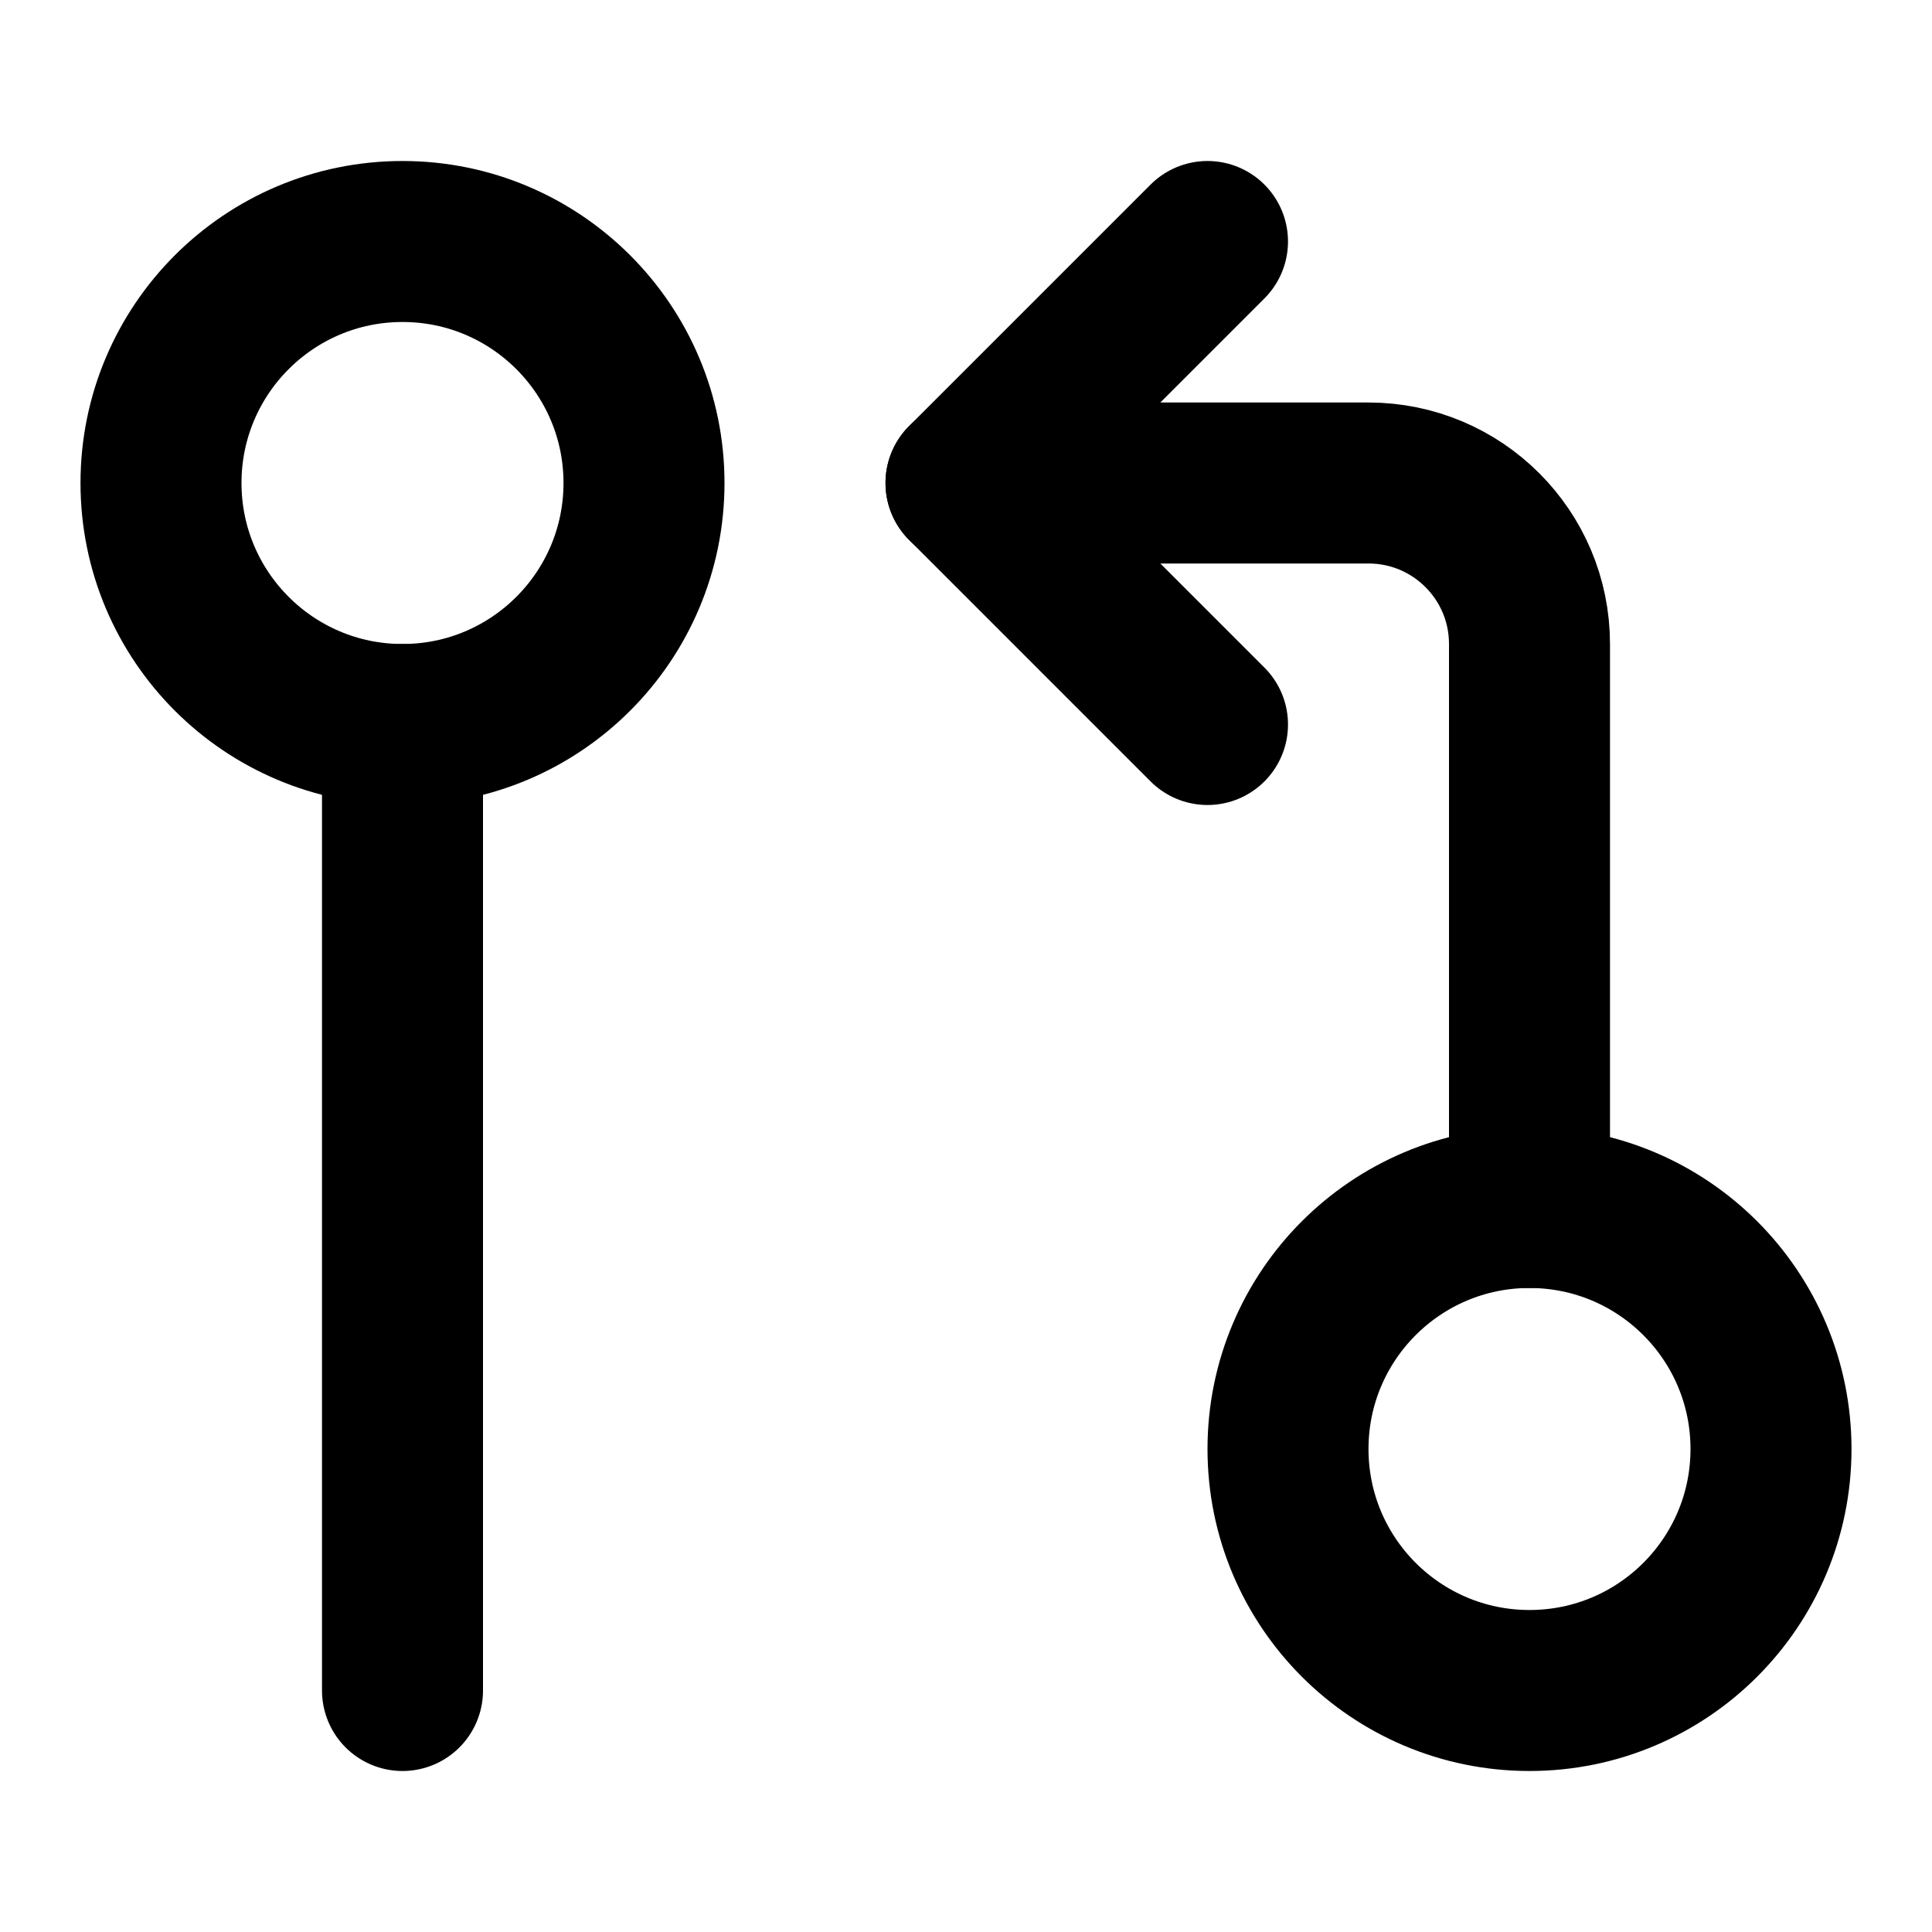
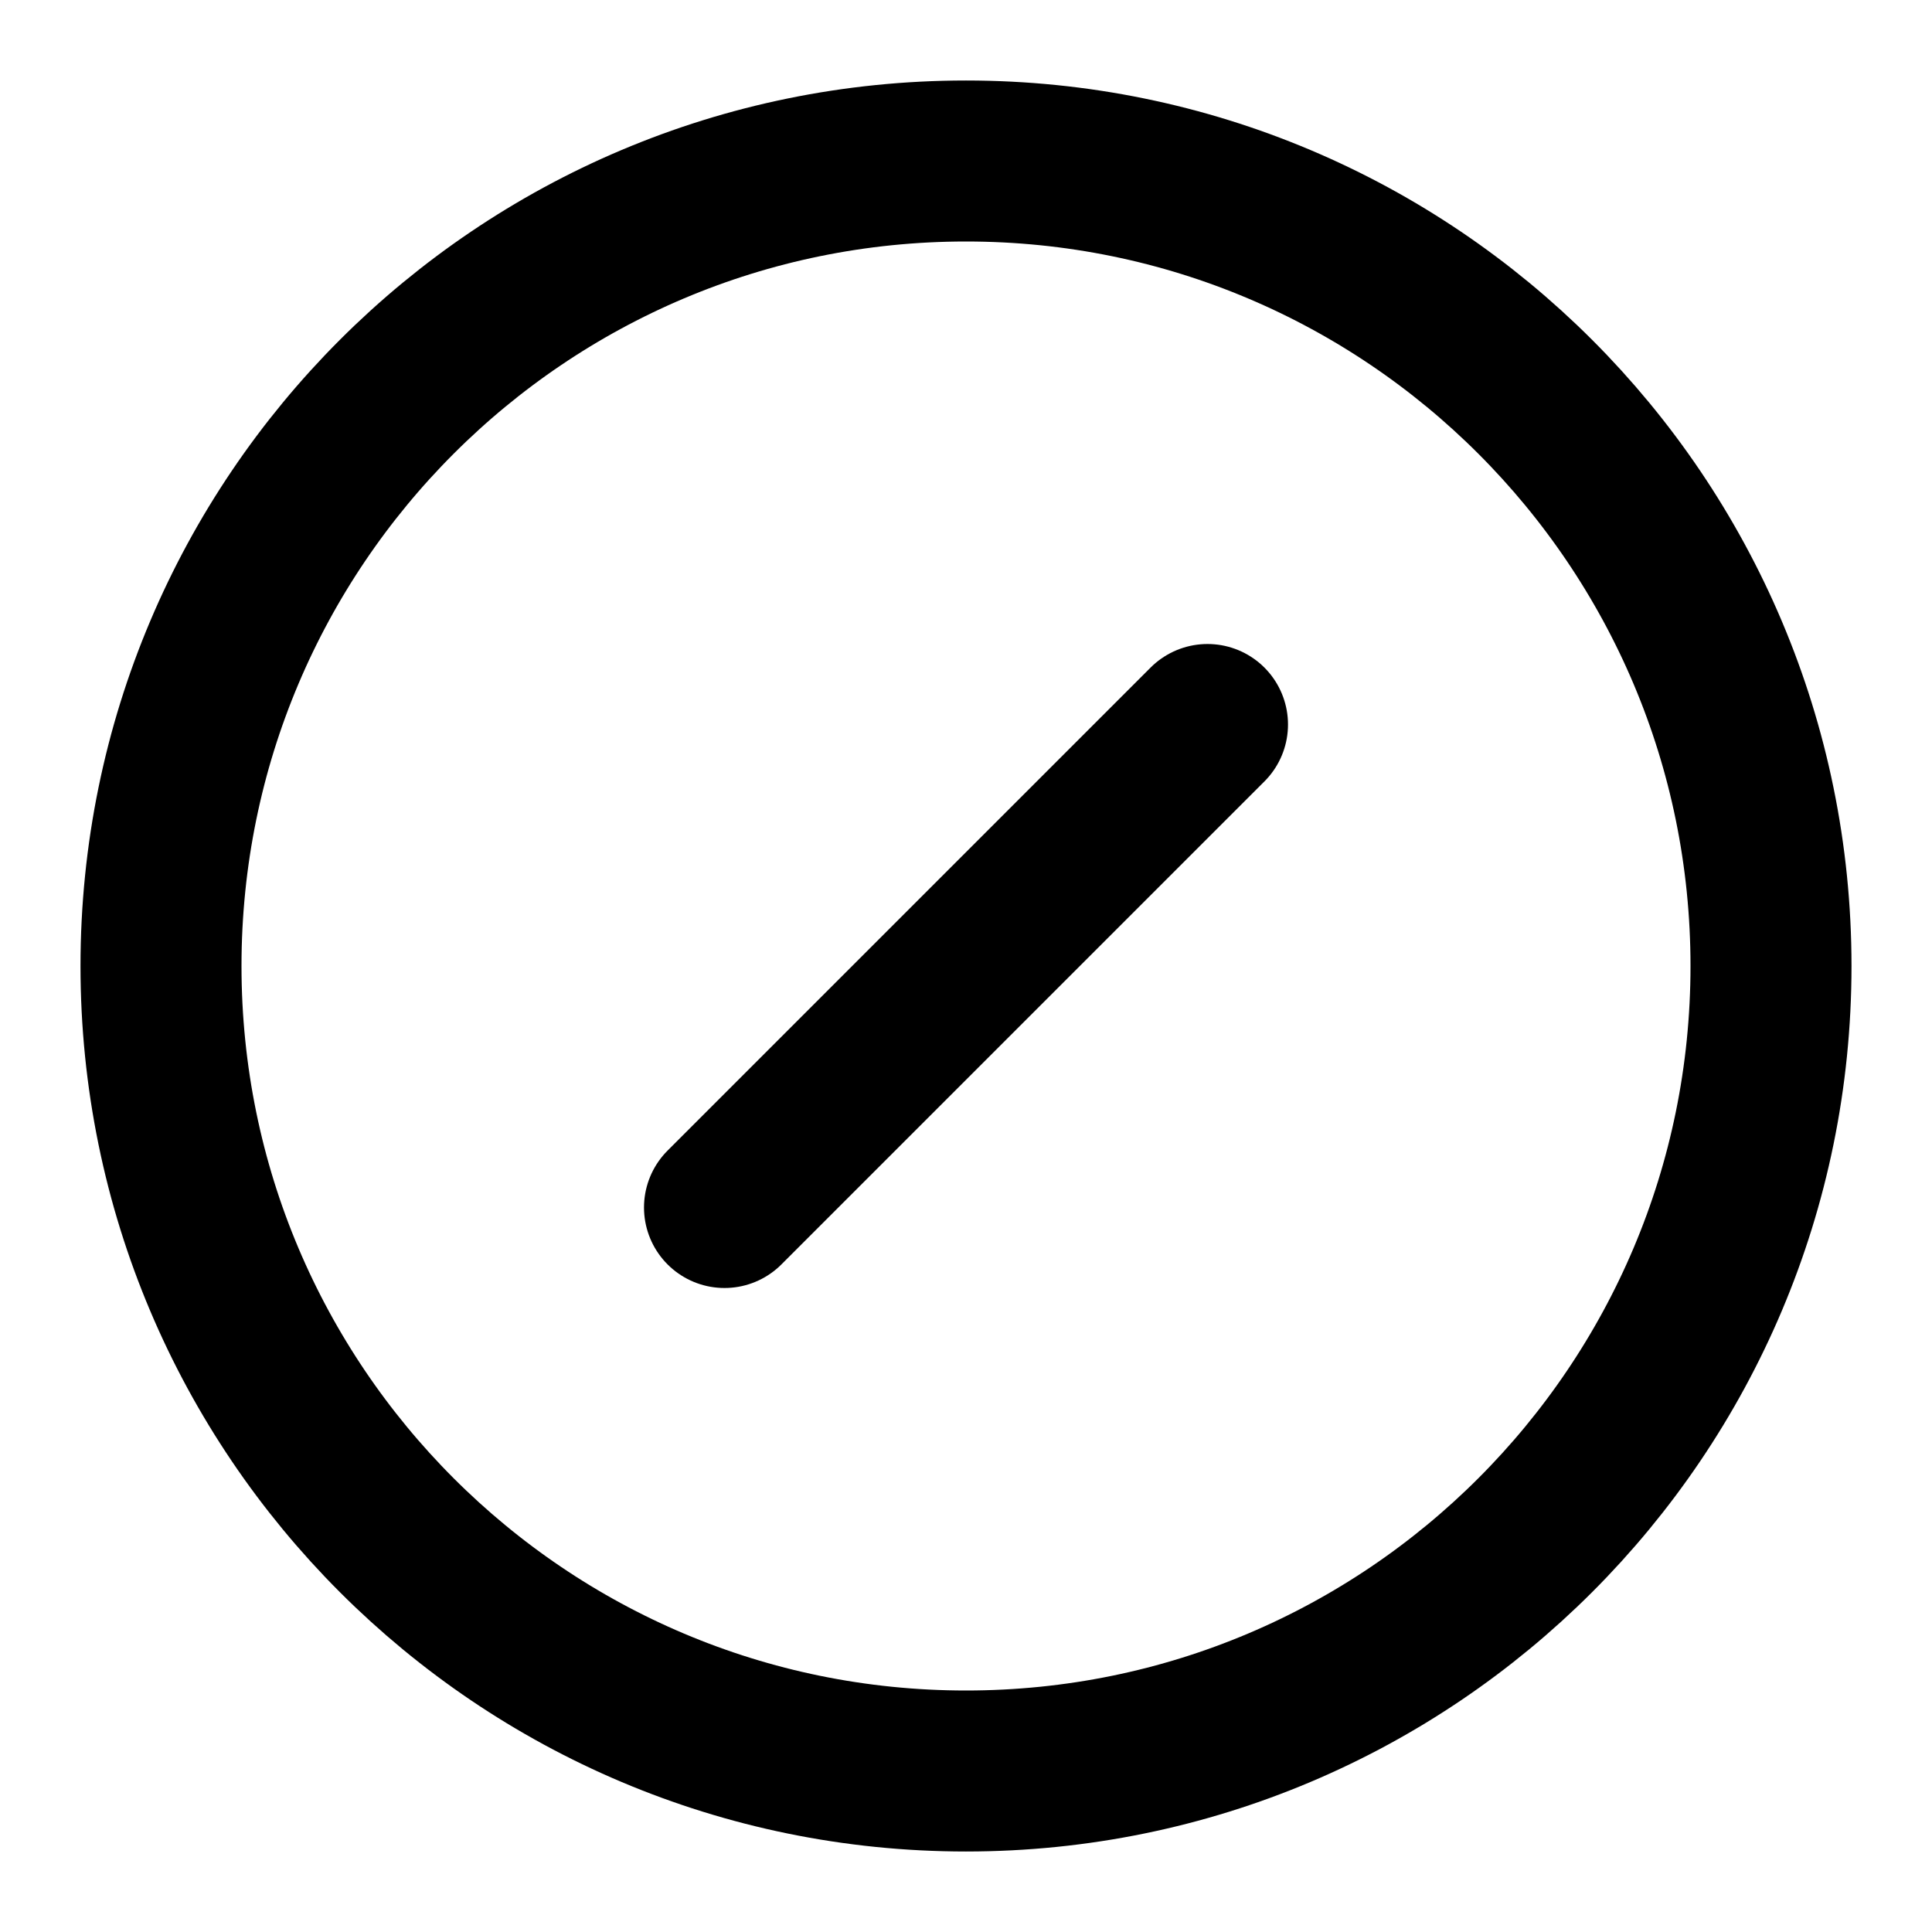
- <svg xmlns="http://www.w3.org/2000/svg" class="lucide lucide-git-pull-request-arrow" width="24" height="24" viewBox="0 0 24 24" fill="none" stroke="currentColor" stroke-width="2" stroke-linecap="round" stroke-linejoin="round">
-   <circle cx="5" cy="6" r="3" />
-   <path d="M5 9v12" />
-   <circle cx="19" cy="18" r="3" />
-   <path d="m15 9-3-3 3-3" />
-   <path d="M12 6h5a2 2 0 0 1 2 2v7" />
+ <svg xmlns="http://www.w3.org/2000/svg" class="lucide lucide-circle-slash" width="24" height="24" viewBox="0 0 24 24" fill="none" stroke="currentColor" stroke-width="2" stroke-linecap="round" stroke-linejoin="round">
+   <circle cx="12" cy="12" r="10" />
+   <line x1="9" x2="15" y1="15" y2="9" />
</svg>
